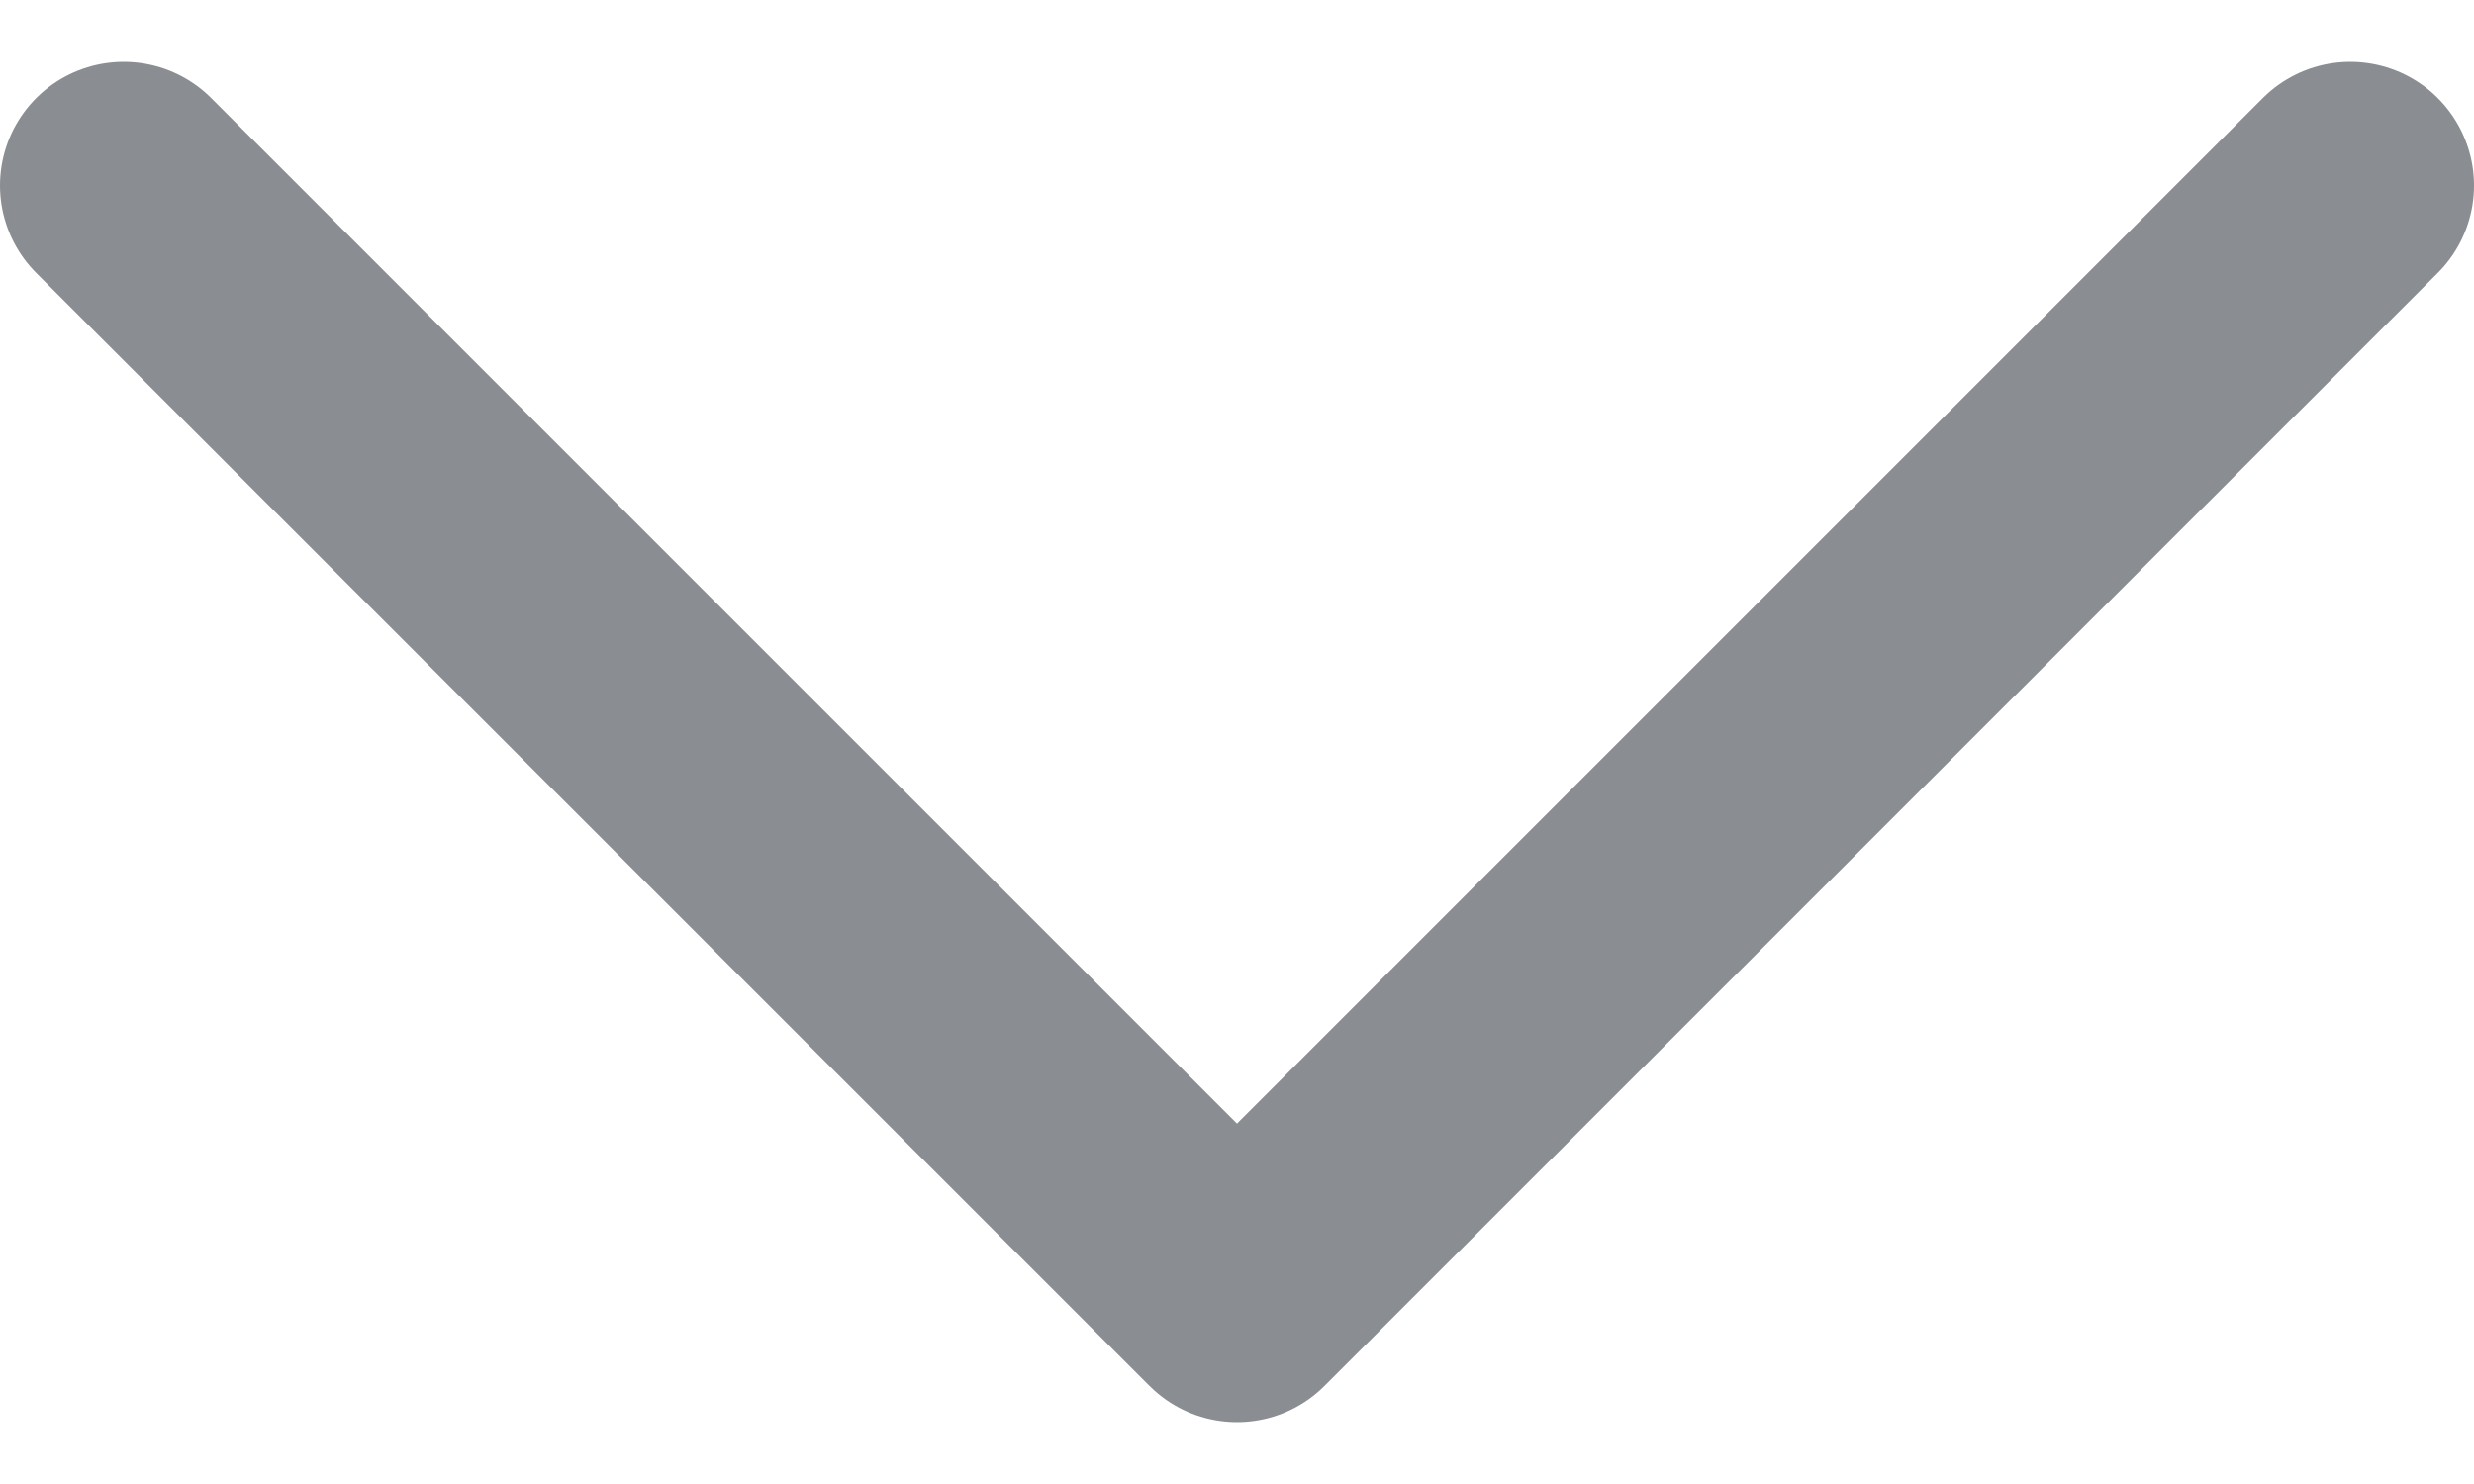
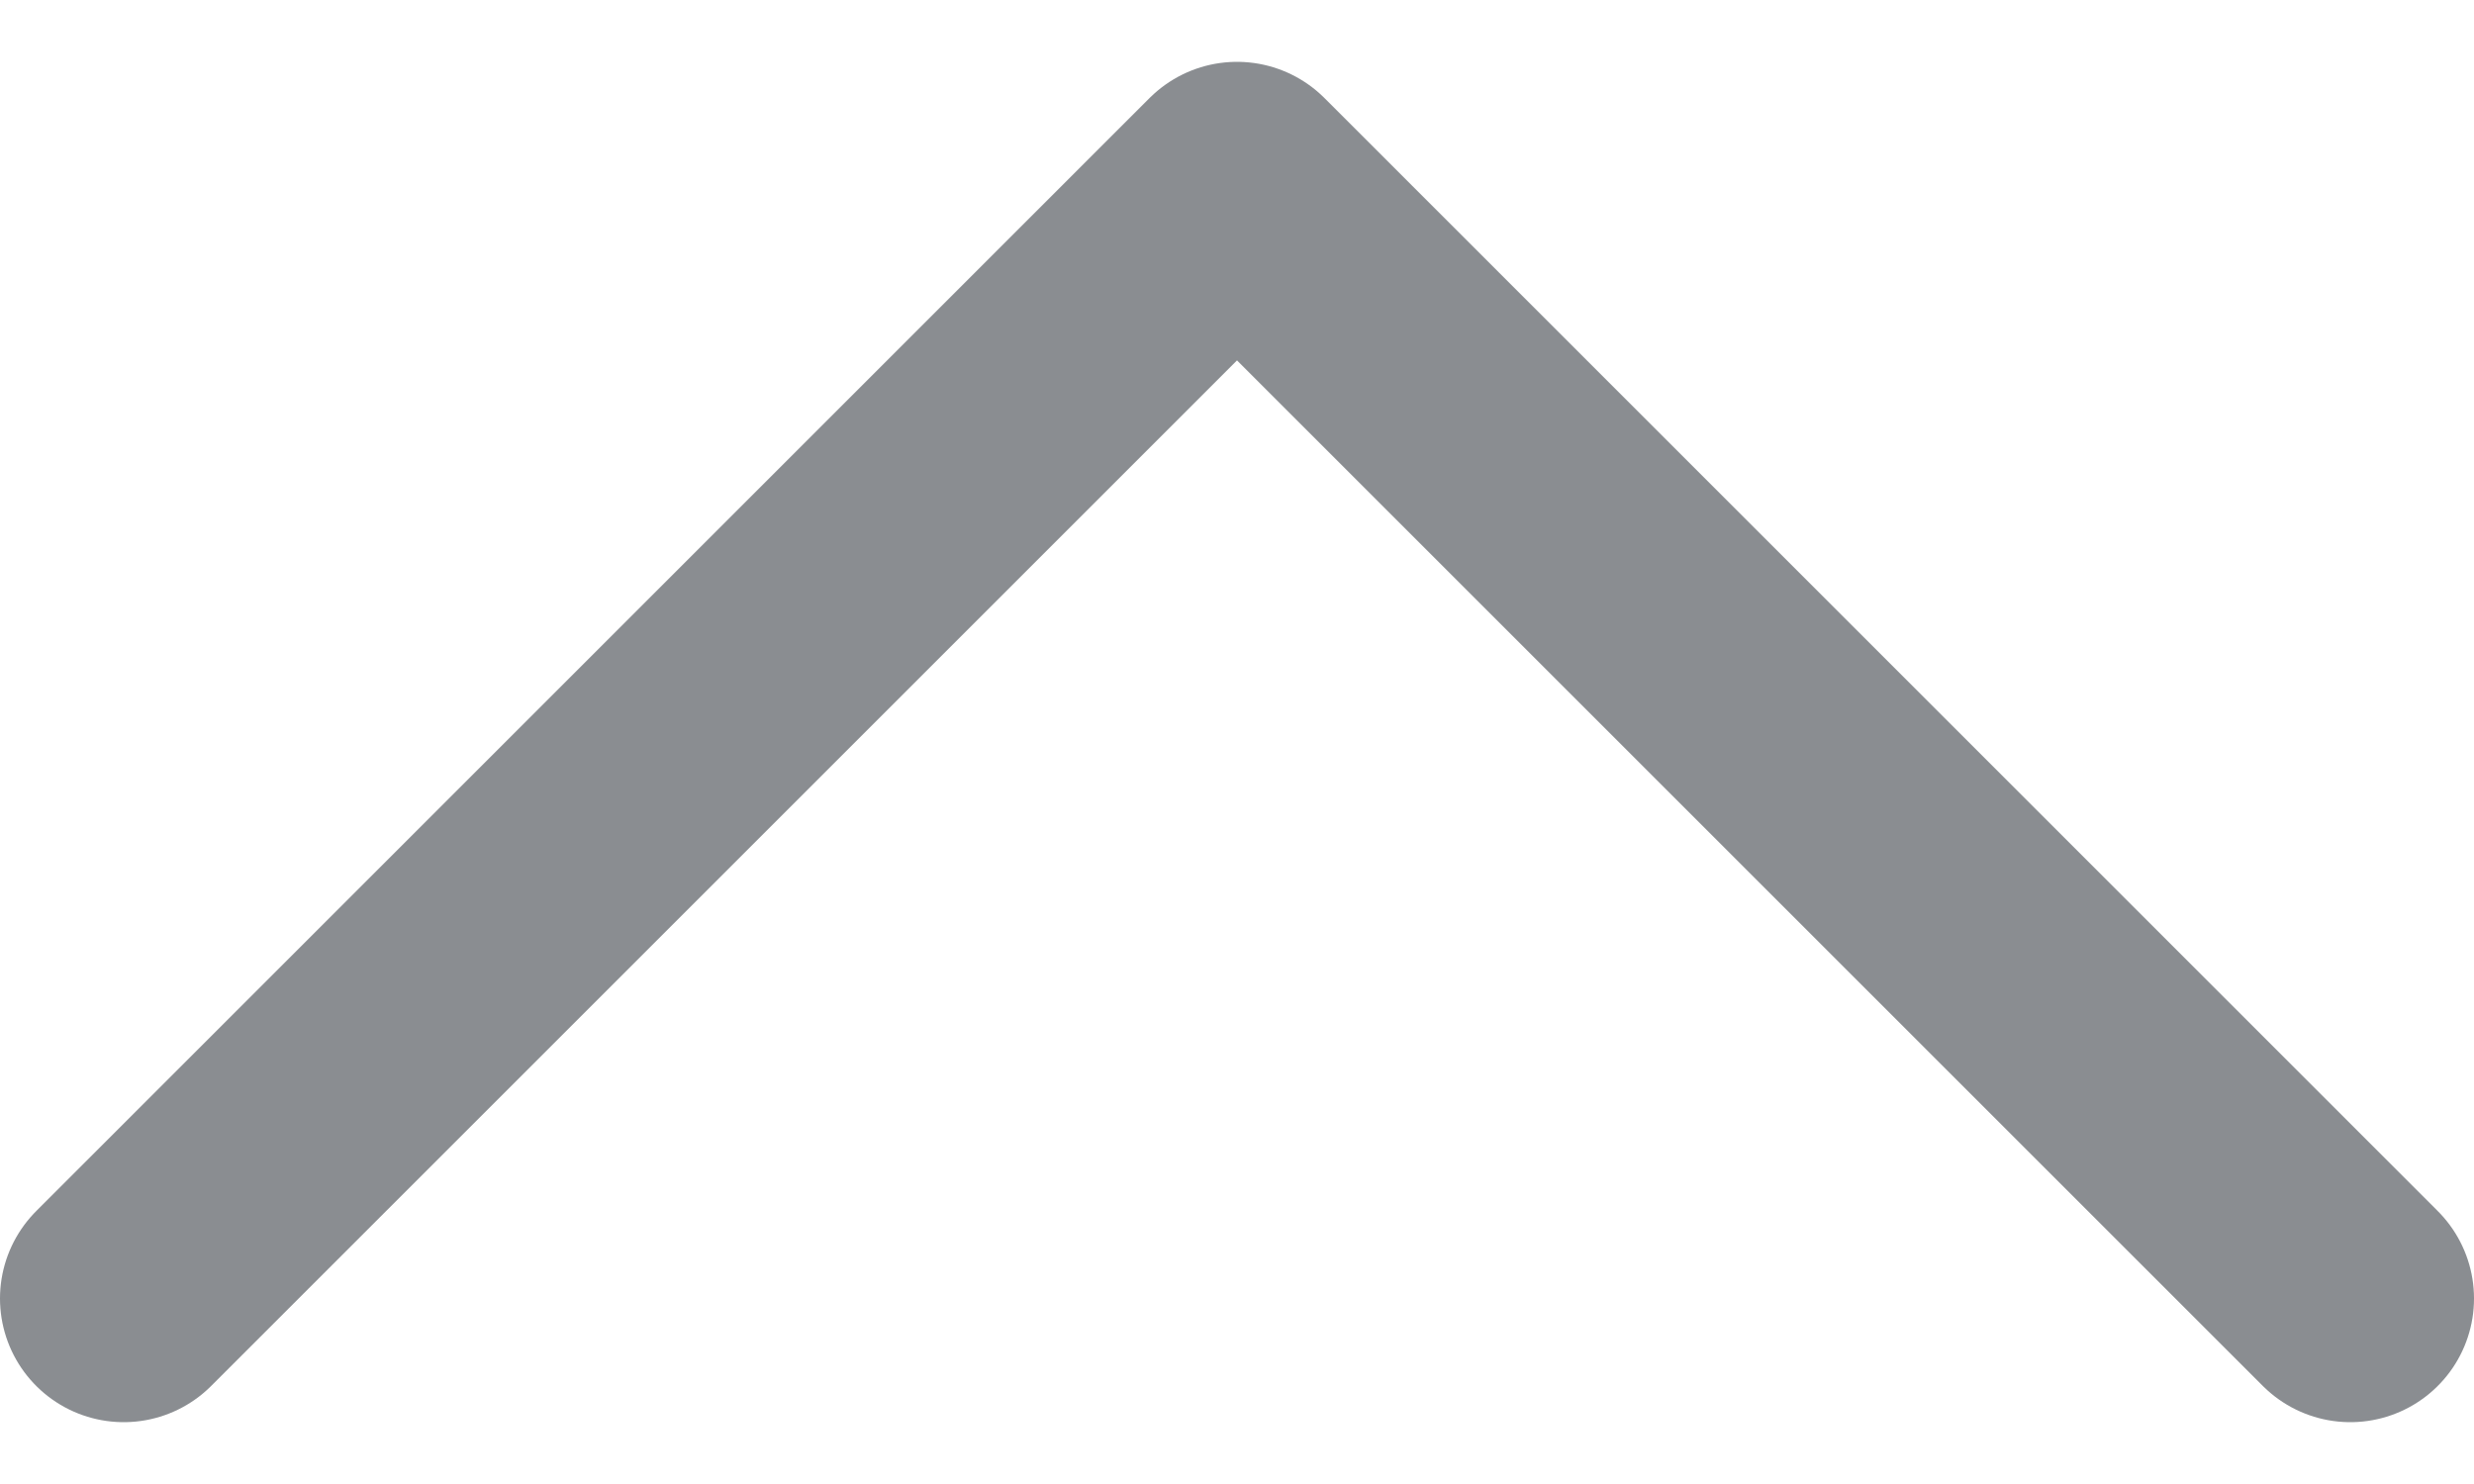
<svg xmlns="http://www.w3.org/2000/svg" width="10" height="6" viewBox="0 0 10 6" fill="none">
-   <path d="M9.5 0.75L5 5.25L0.5 0.75" stroke="#8A8D91" stroke-linecap="round" stroke-linejoin="round" />
+   <path d="M9.5 5.25L5 0.75L0.5 5.25" stroke="#8A8D91" stroke-linecap="round" stroke-linejoin="round" />
</svg>
